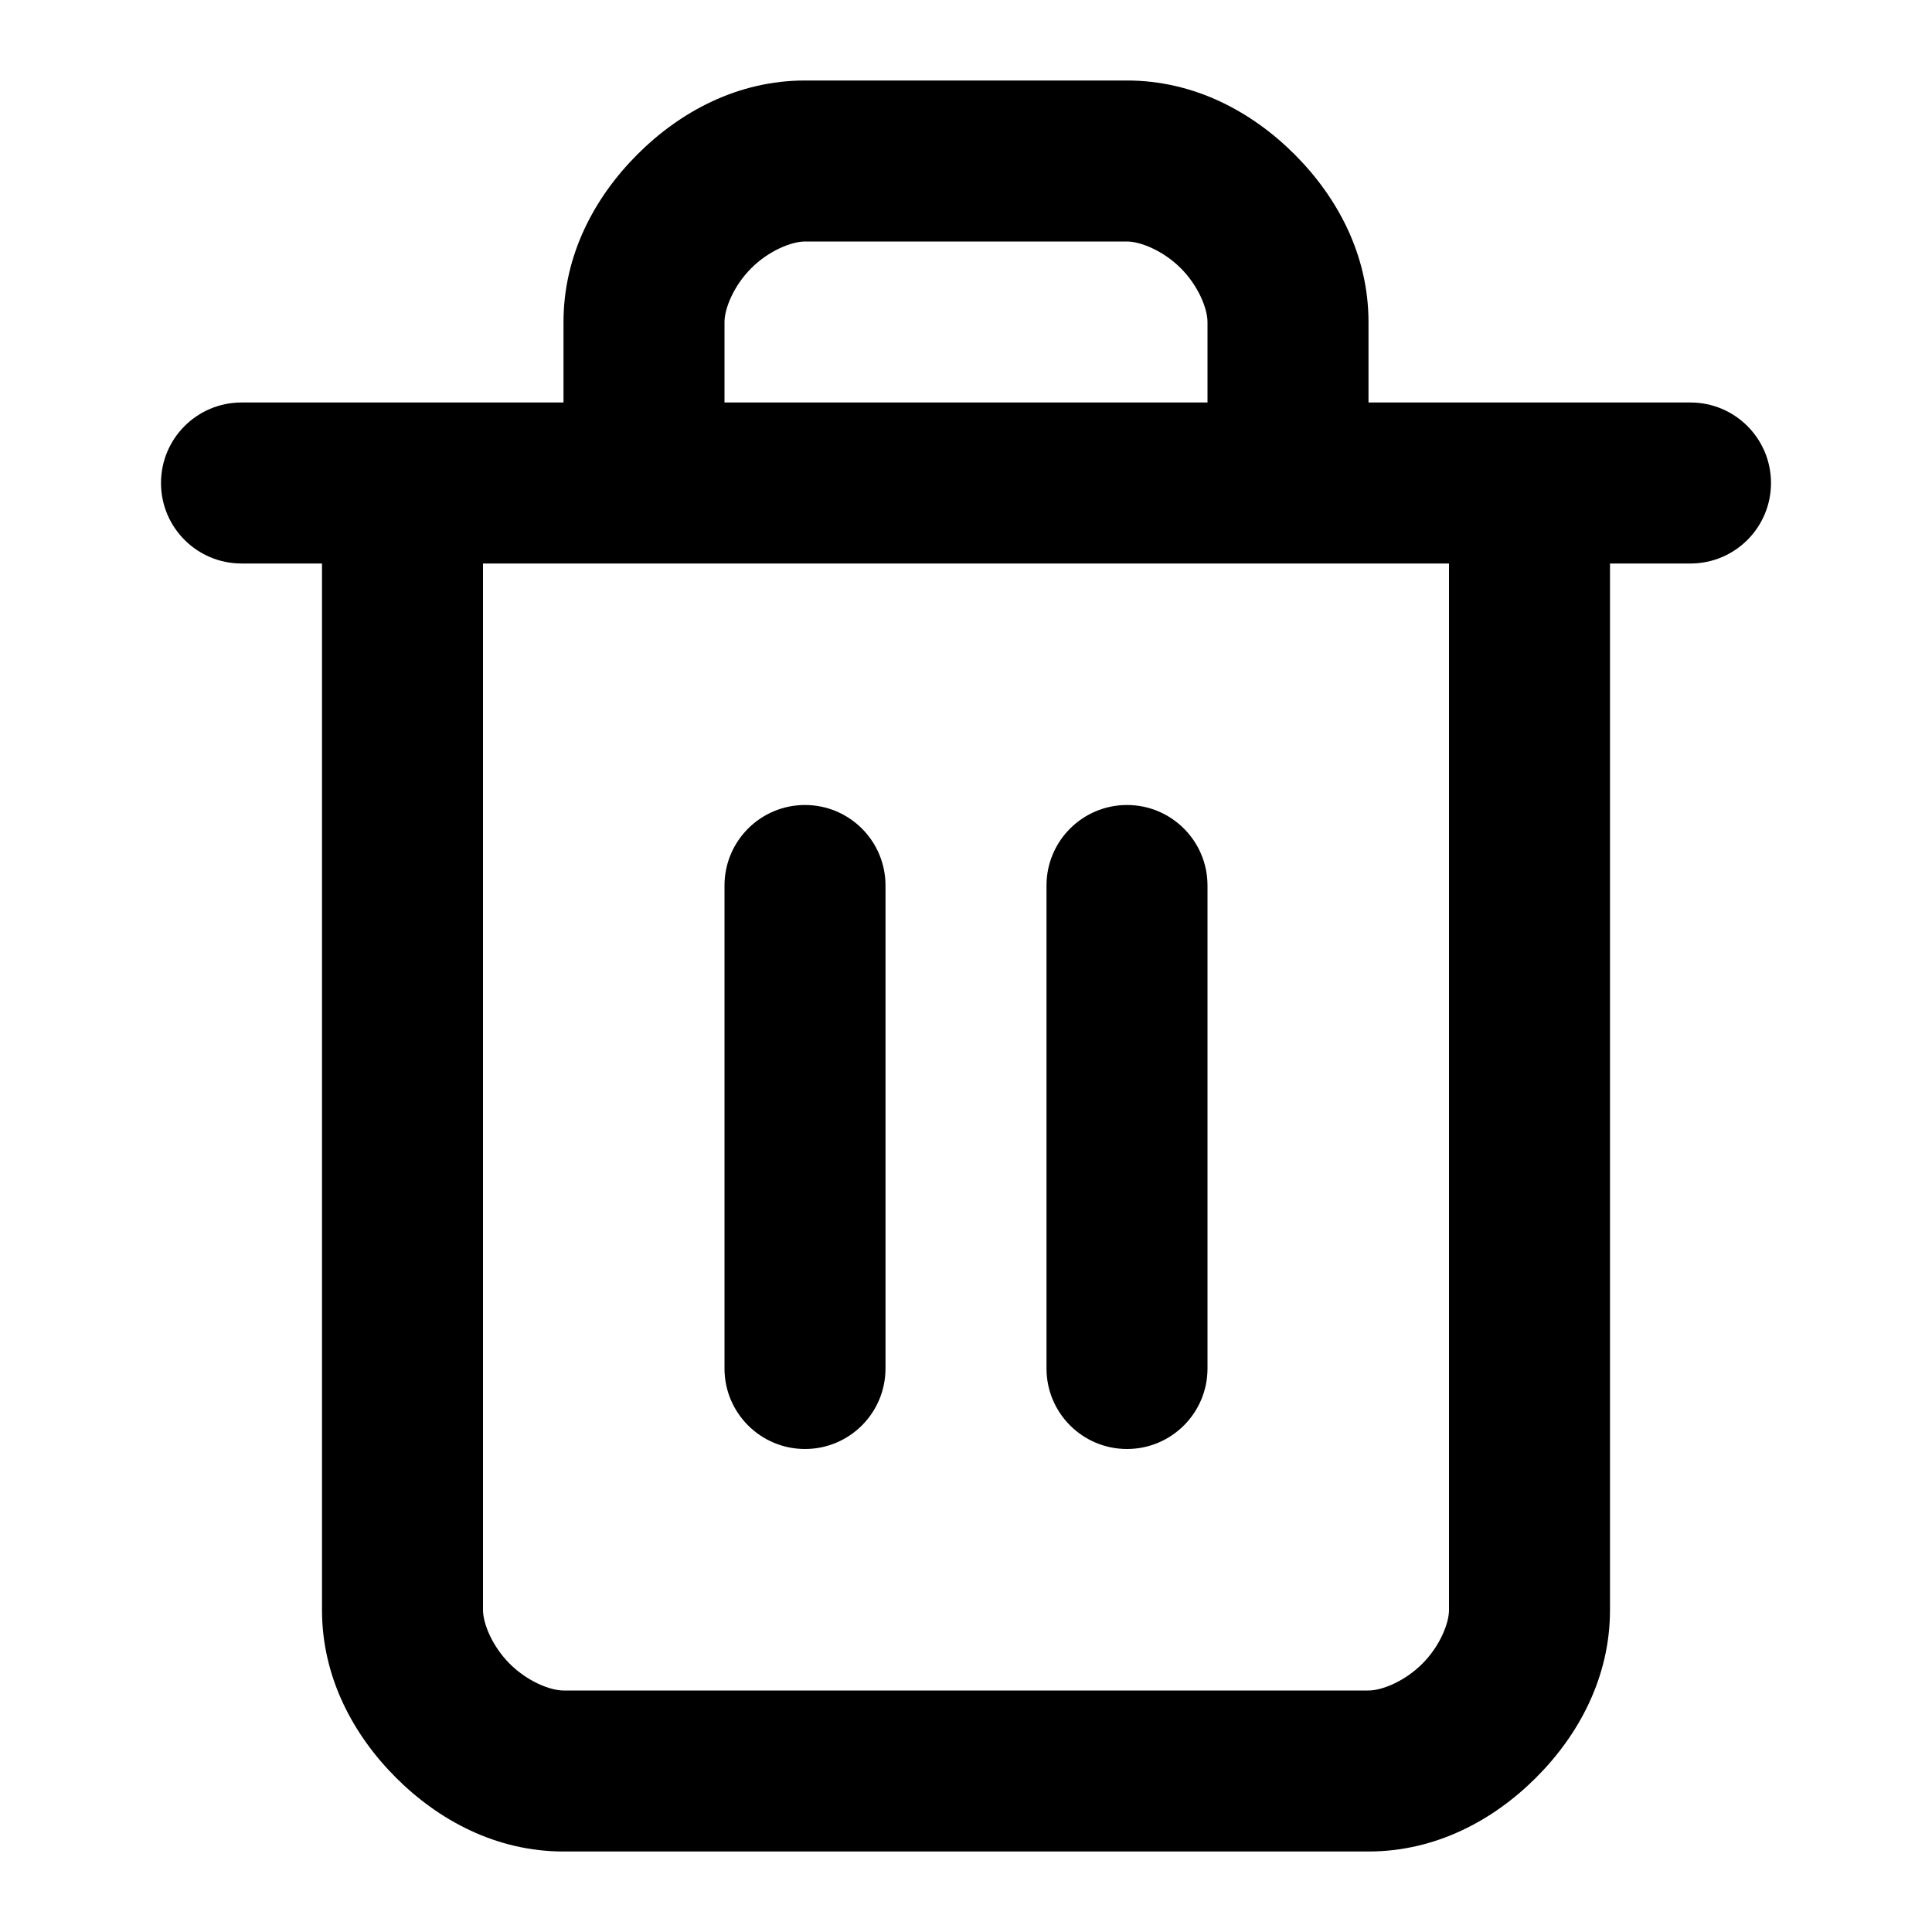
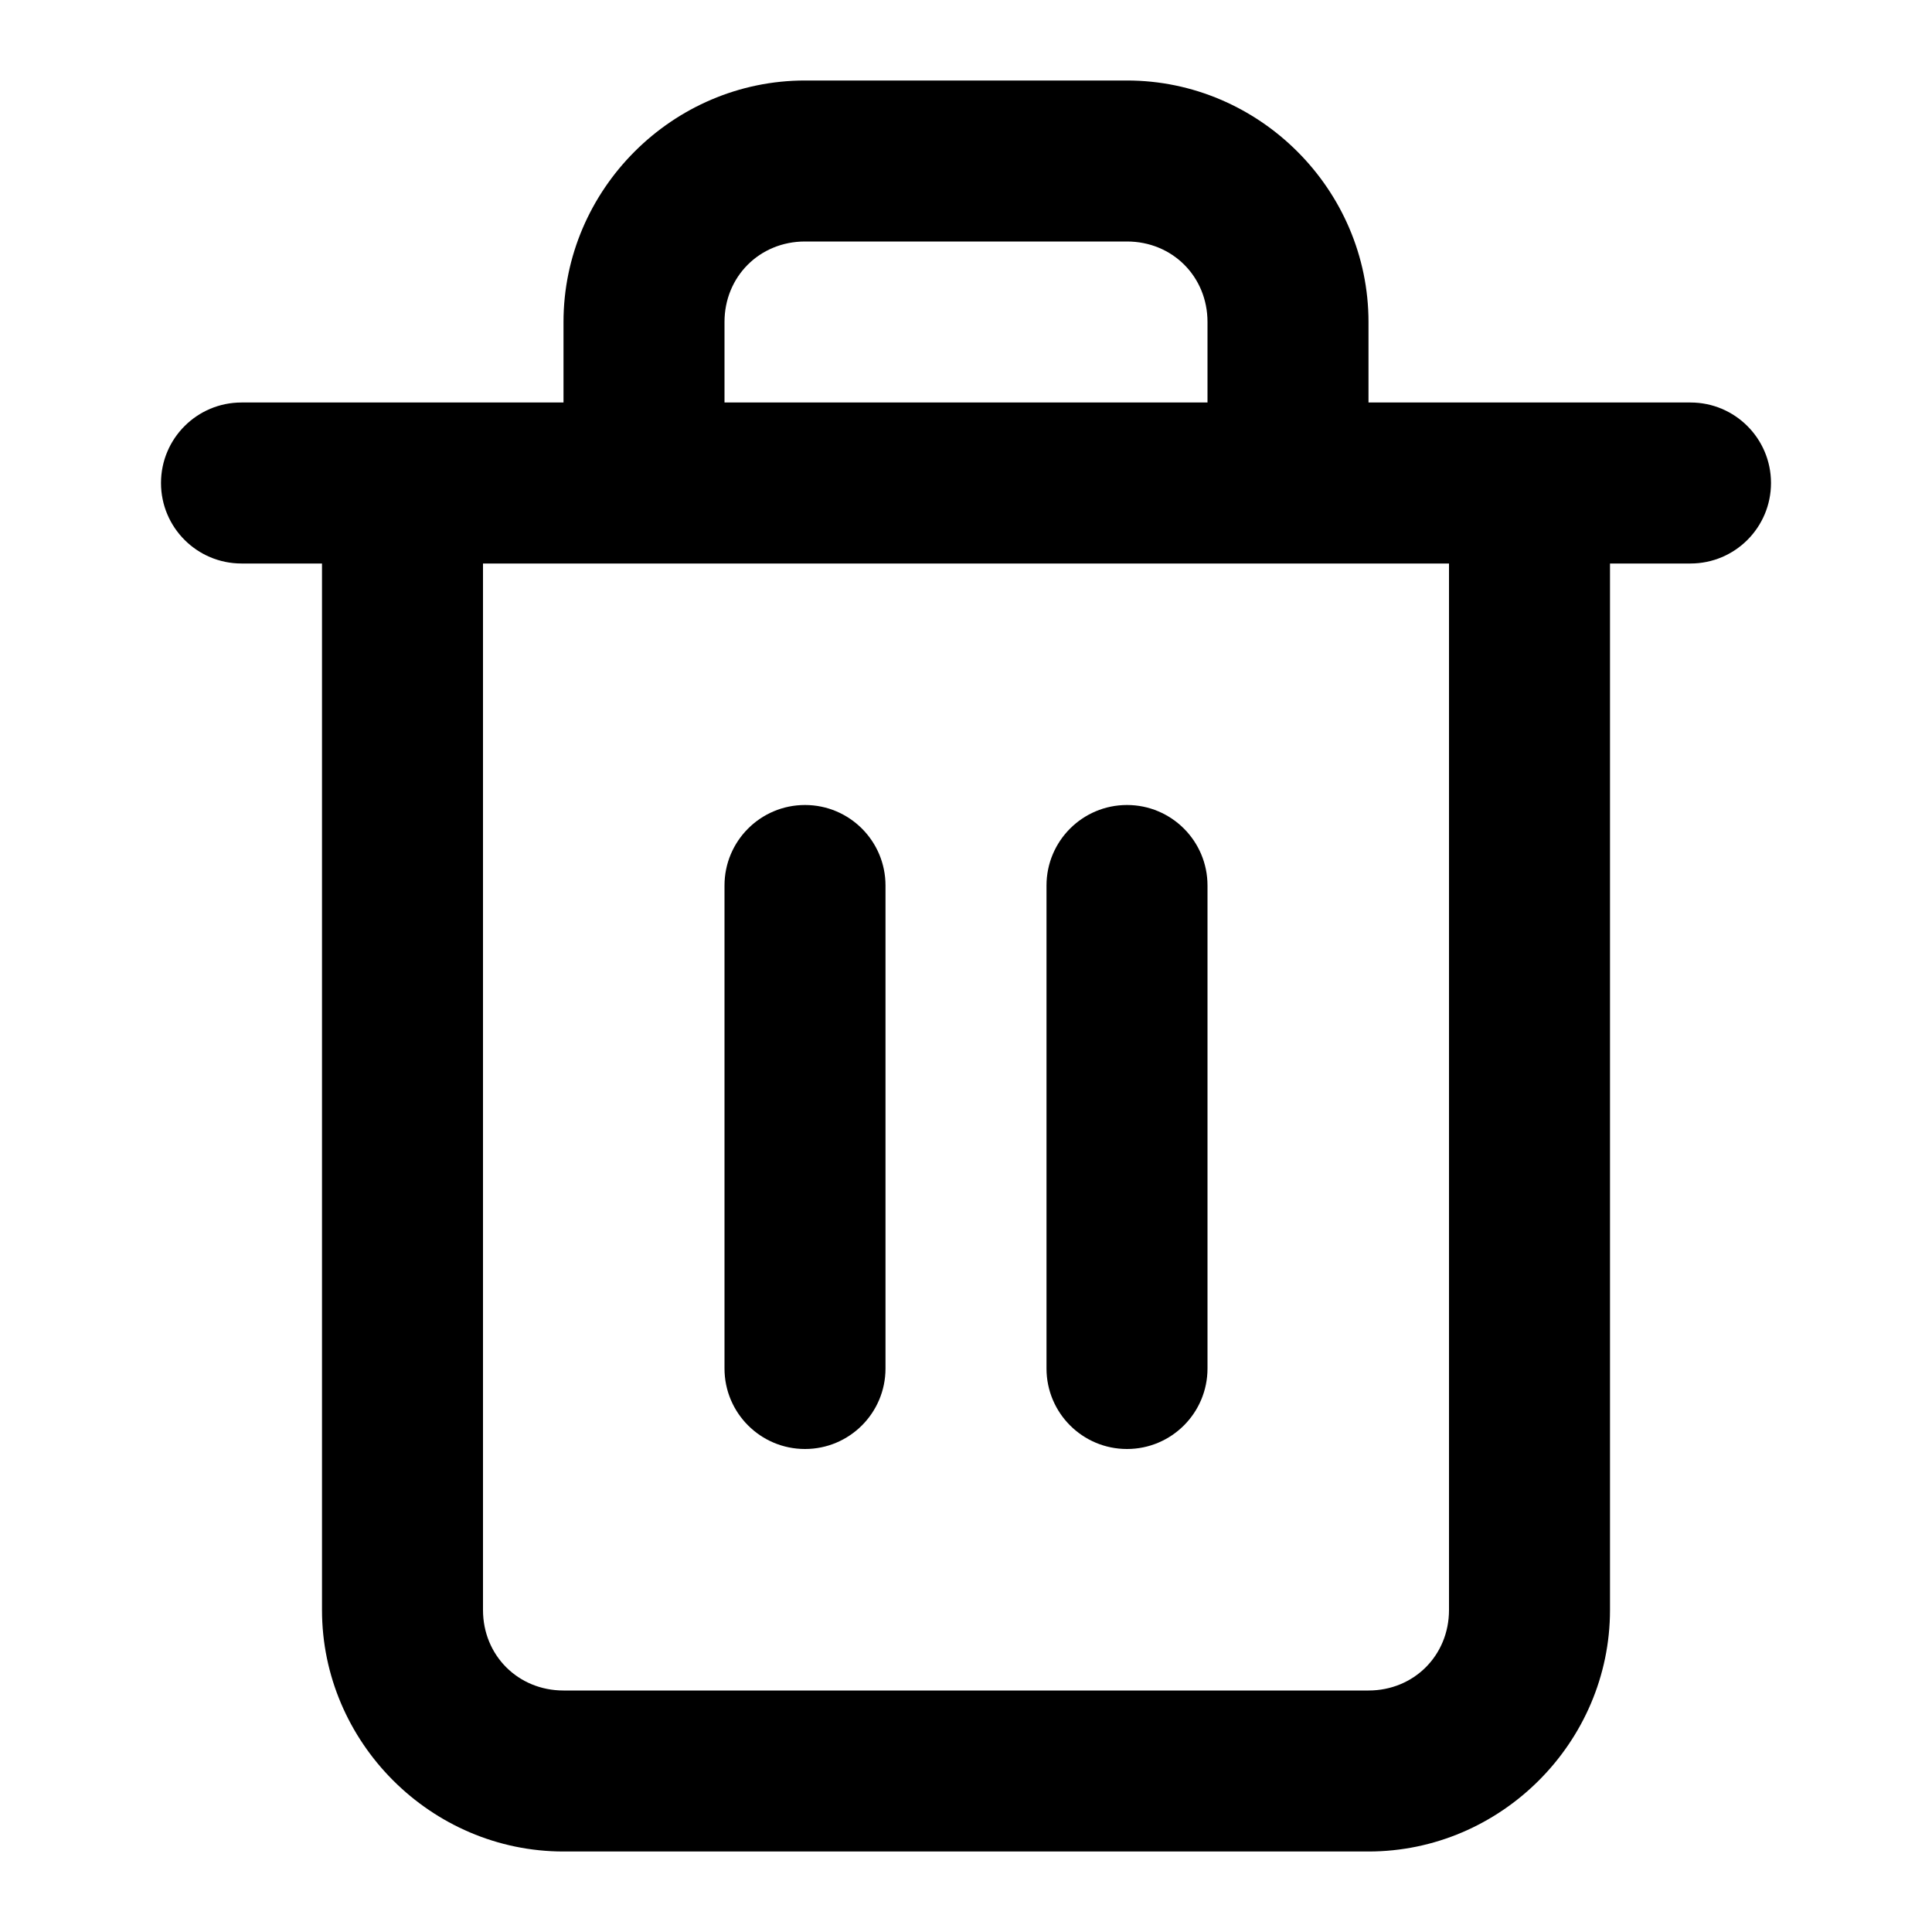
<svg xmlns="http://www.w3.org/2000/svg" width="24" height="24" viewBox="0 0 24 24" fill="currentColor" tags="garbage,delete,remove,bin" categories="files,mail">
-   <path d="M 10 1 C 9.167 1 8.45 1.386 7.918 1.918 C 7.386 2.45 7 3.167 7 4 L 7 5 L 3 5 A 1 1 0 0 0 2 6 A 1 1 0 0 0 3 7 L 4 7 L 4 20 C 4 20.833 4.386 21.55 4.918 22.082 C 5.45 22.614 6.167 23 7 23 L 17 23 C 17.833 23 18.55 22.614 19.082 22.082 C 19.614 21.55 20 20.833 20 20 L 20 7 L 21 7 A 1 1 0 0 0 22 6 A 1 1 0 0 0 21 5 L 17 5 L 17 4 C 17 3.167 16.614 2.45 16.082 1.918 C 15.55 1.386 14.833 1 14 1 L 10 1 z M 10 3 L 14 3 C 14.167 3 14.45 3.114 14.668 3.332 C 14.886 3.55 15 3.833 15 4 L 15 5 L 9 5 L 9 4 C 9 3.833 9.114 3.55 9.332 3.332 C 9.55 3.114 9.833 3 10 3 z M 6 7 L 18 7 L 18 20 C 18 20.167 17.886 20.45 17.668 20.668 C 17.45 20.886 17.167 21 17 21 L 7 21 C 6.833 21 6.55 20.886 6.332 20.668 C 6.114 20.45 6 20.167 6 20 L 6 7 z M 10 10 A 1 1 0 0 0 9 11 L 9 17 A 1 1 0 0 0 10 18 A 1 1 0 0 0 11 17 L 11 11 A 1 1 0 0 0 10 10 z M 14 10 A 1 1 0 0 0 13 11 L 13 17 A 1 1 0 0 0 14 18 A 1 1 0 0 0 15 17 L 15 11 A 1 1 0 0 0 14 10 z " />
+   <path d="M 10 1 C 8.355 1 7 2.355 7 4 L 7 5 L 3 5 A 1 1 0 0 0 2 6 A 1 1 0 0 0 3 7 L 4 7 L 4 20 C 4 21.645 5.355 23 7 23 L 17 23 C 18.645 23 20 21.645 20 20 L 20 7 L 21 7 A 1 1 0 0 0 22 6 A 1 1 0 0 0 21 5 L 17 5 L 17 4 C 17 2.355 15.645 1 14 1 L 10 1 z M 10 3 L 14 3 C 14.564 3 15 3.436 15 4 L 15 5 L 9 5 L 9 4 C 9 3.436 9.436 3 10 3 z M 6 7 L 8 7 L 16 7 L 18 7 L 18 20 C 18 20.564 17.564 21 17 21 L 7 21 C 6.436 21 6 20.564 6 20 L 6 7 z M 10 10 A 1 1 0 0 0 9 11 L 9 17 A 1 1 0 0 0 10 18 A 1 1 0 0 0 11 17 L 11 11 A 1 1 0 0 0 10 10 z M 14 10 A 1 1 0 0 0 13 11 L 13 17 A 1 1 0 0 0 14 18 A 1 1 0 0 0 15 17 L 15 11 A 1 1 0 0 0 14 10 z " />
</svg>
